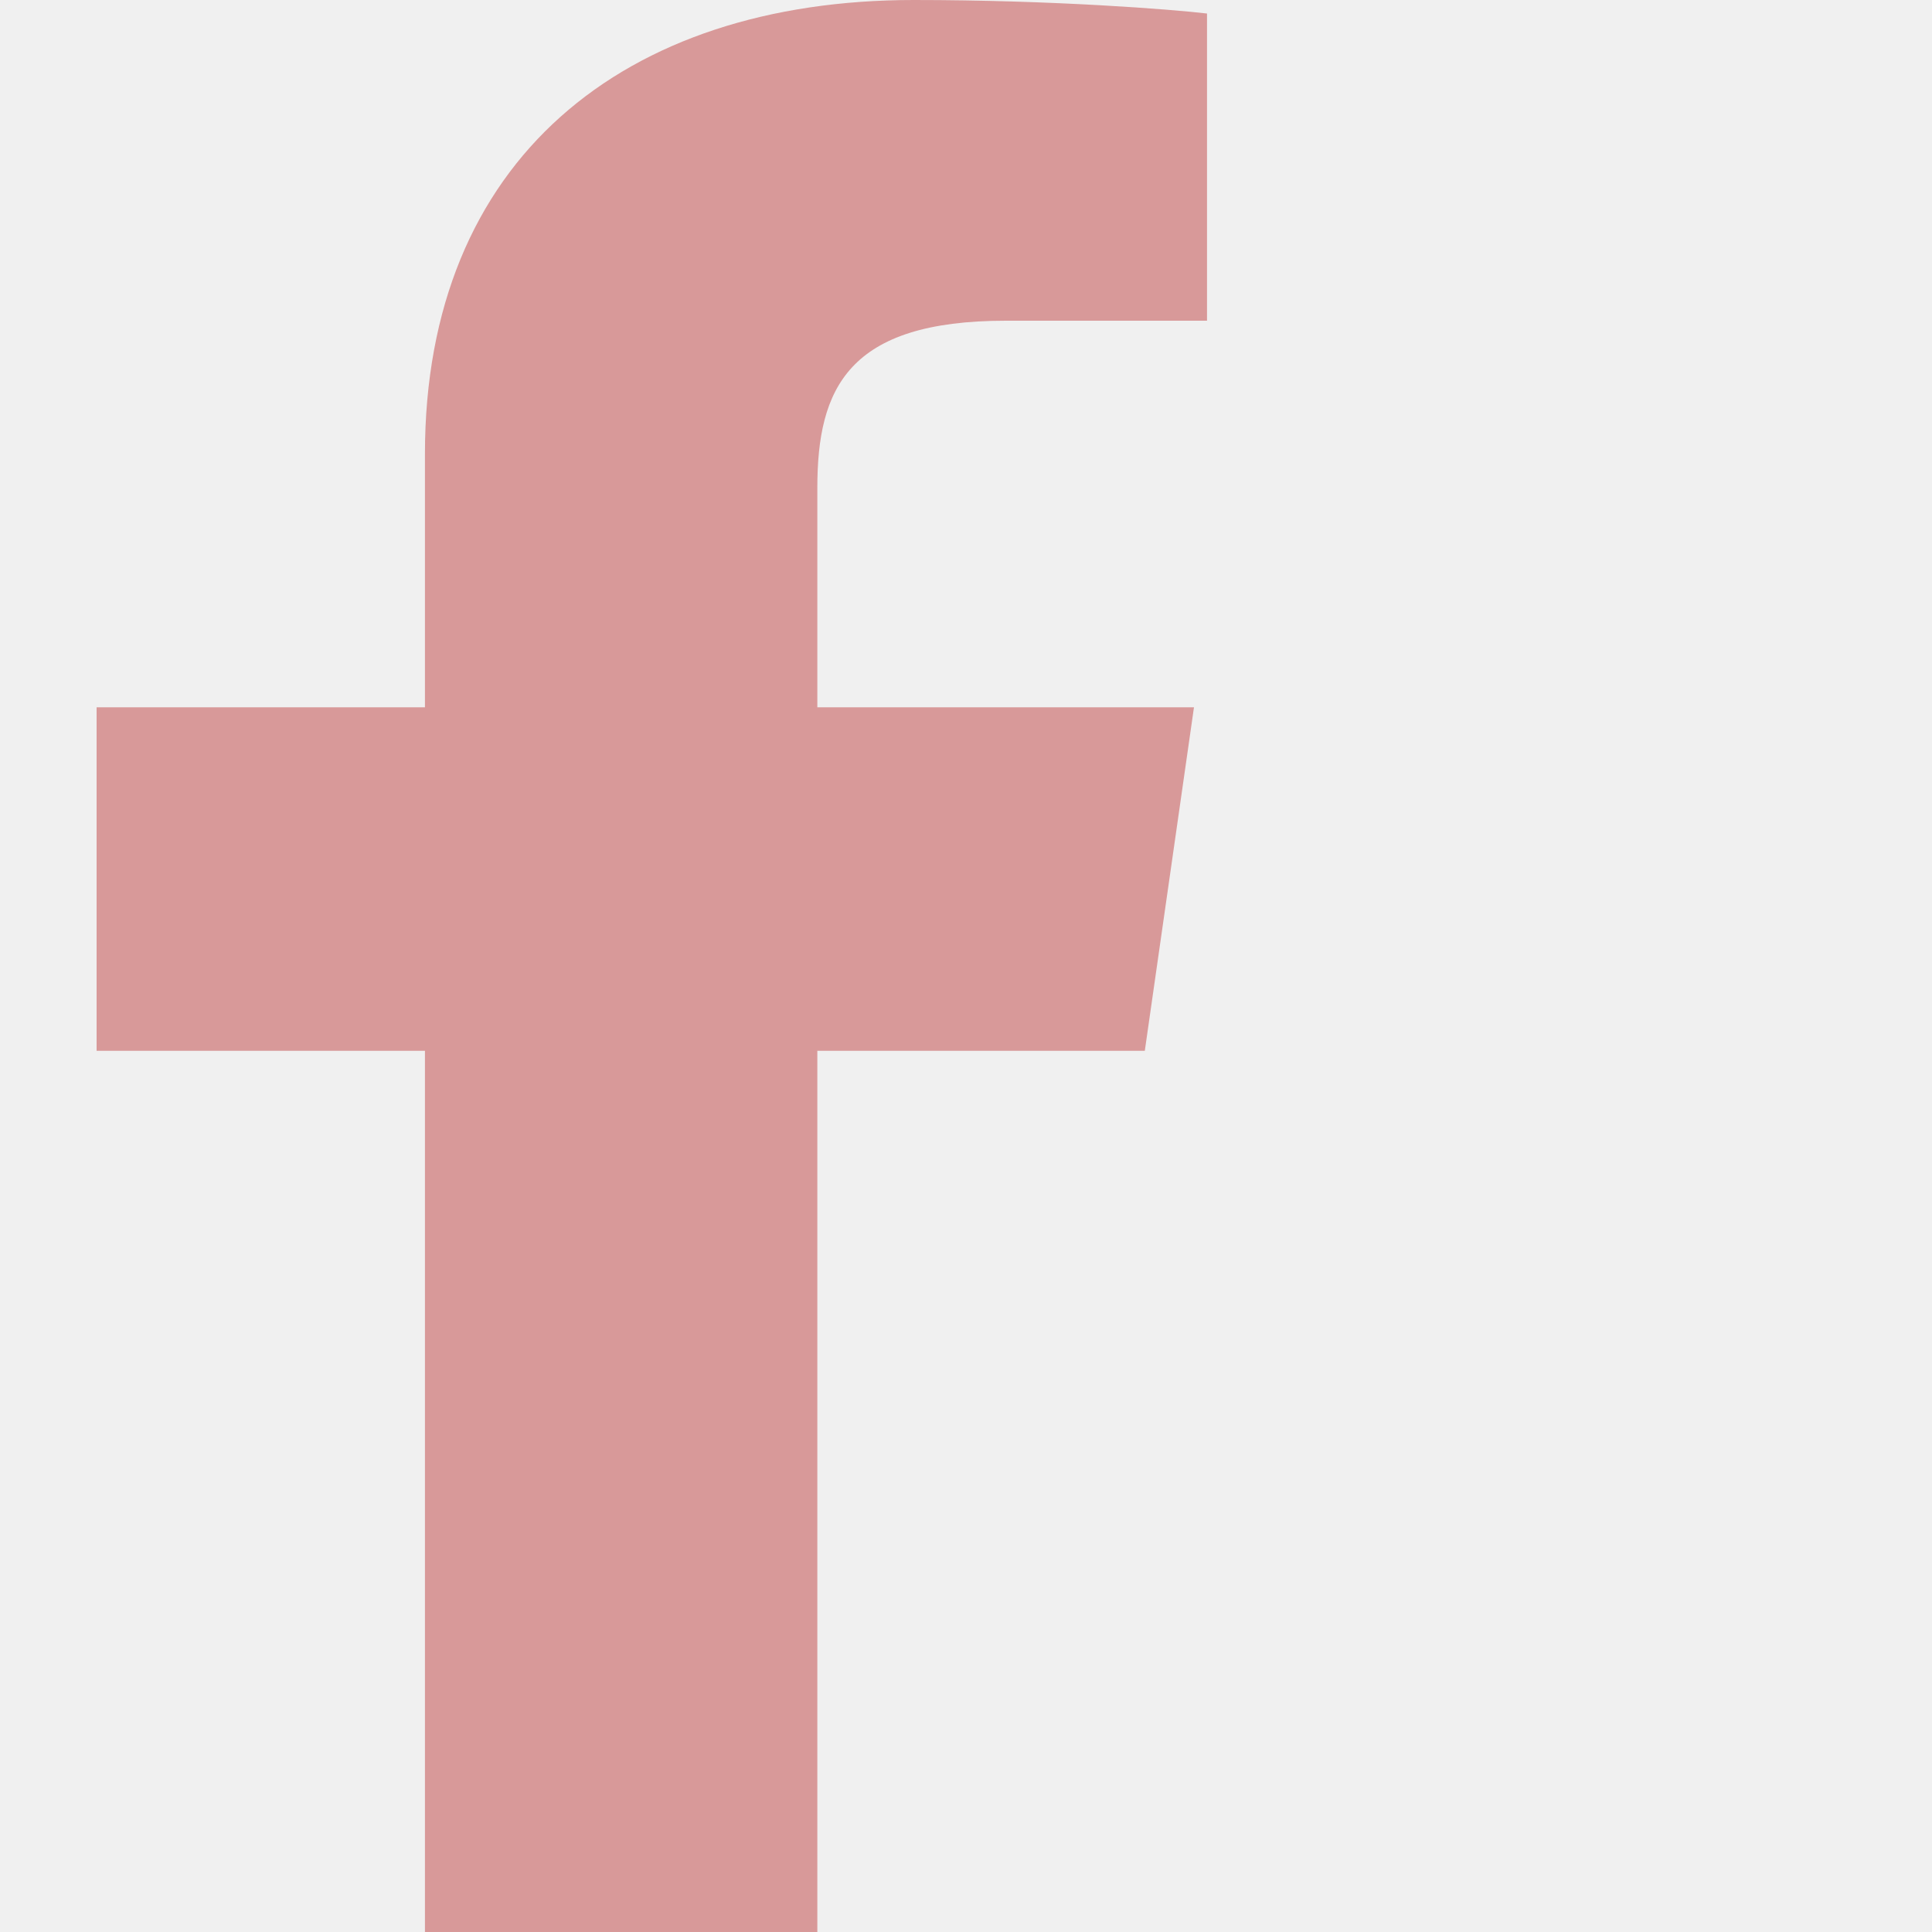
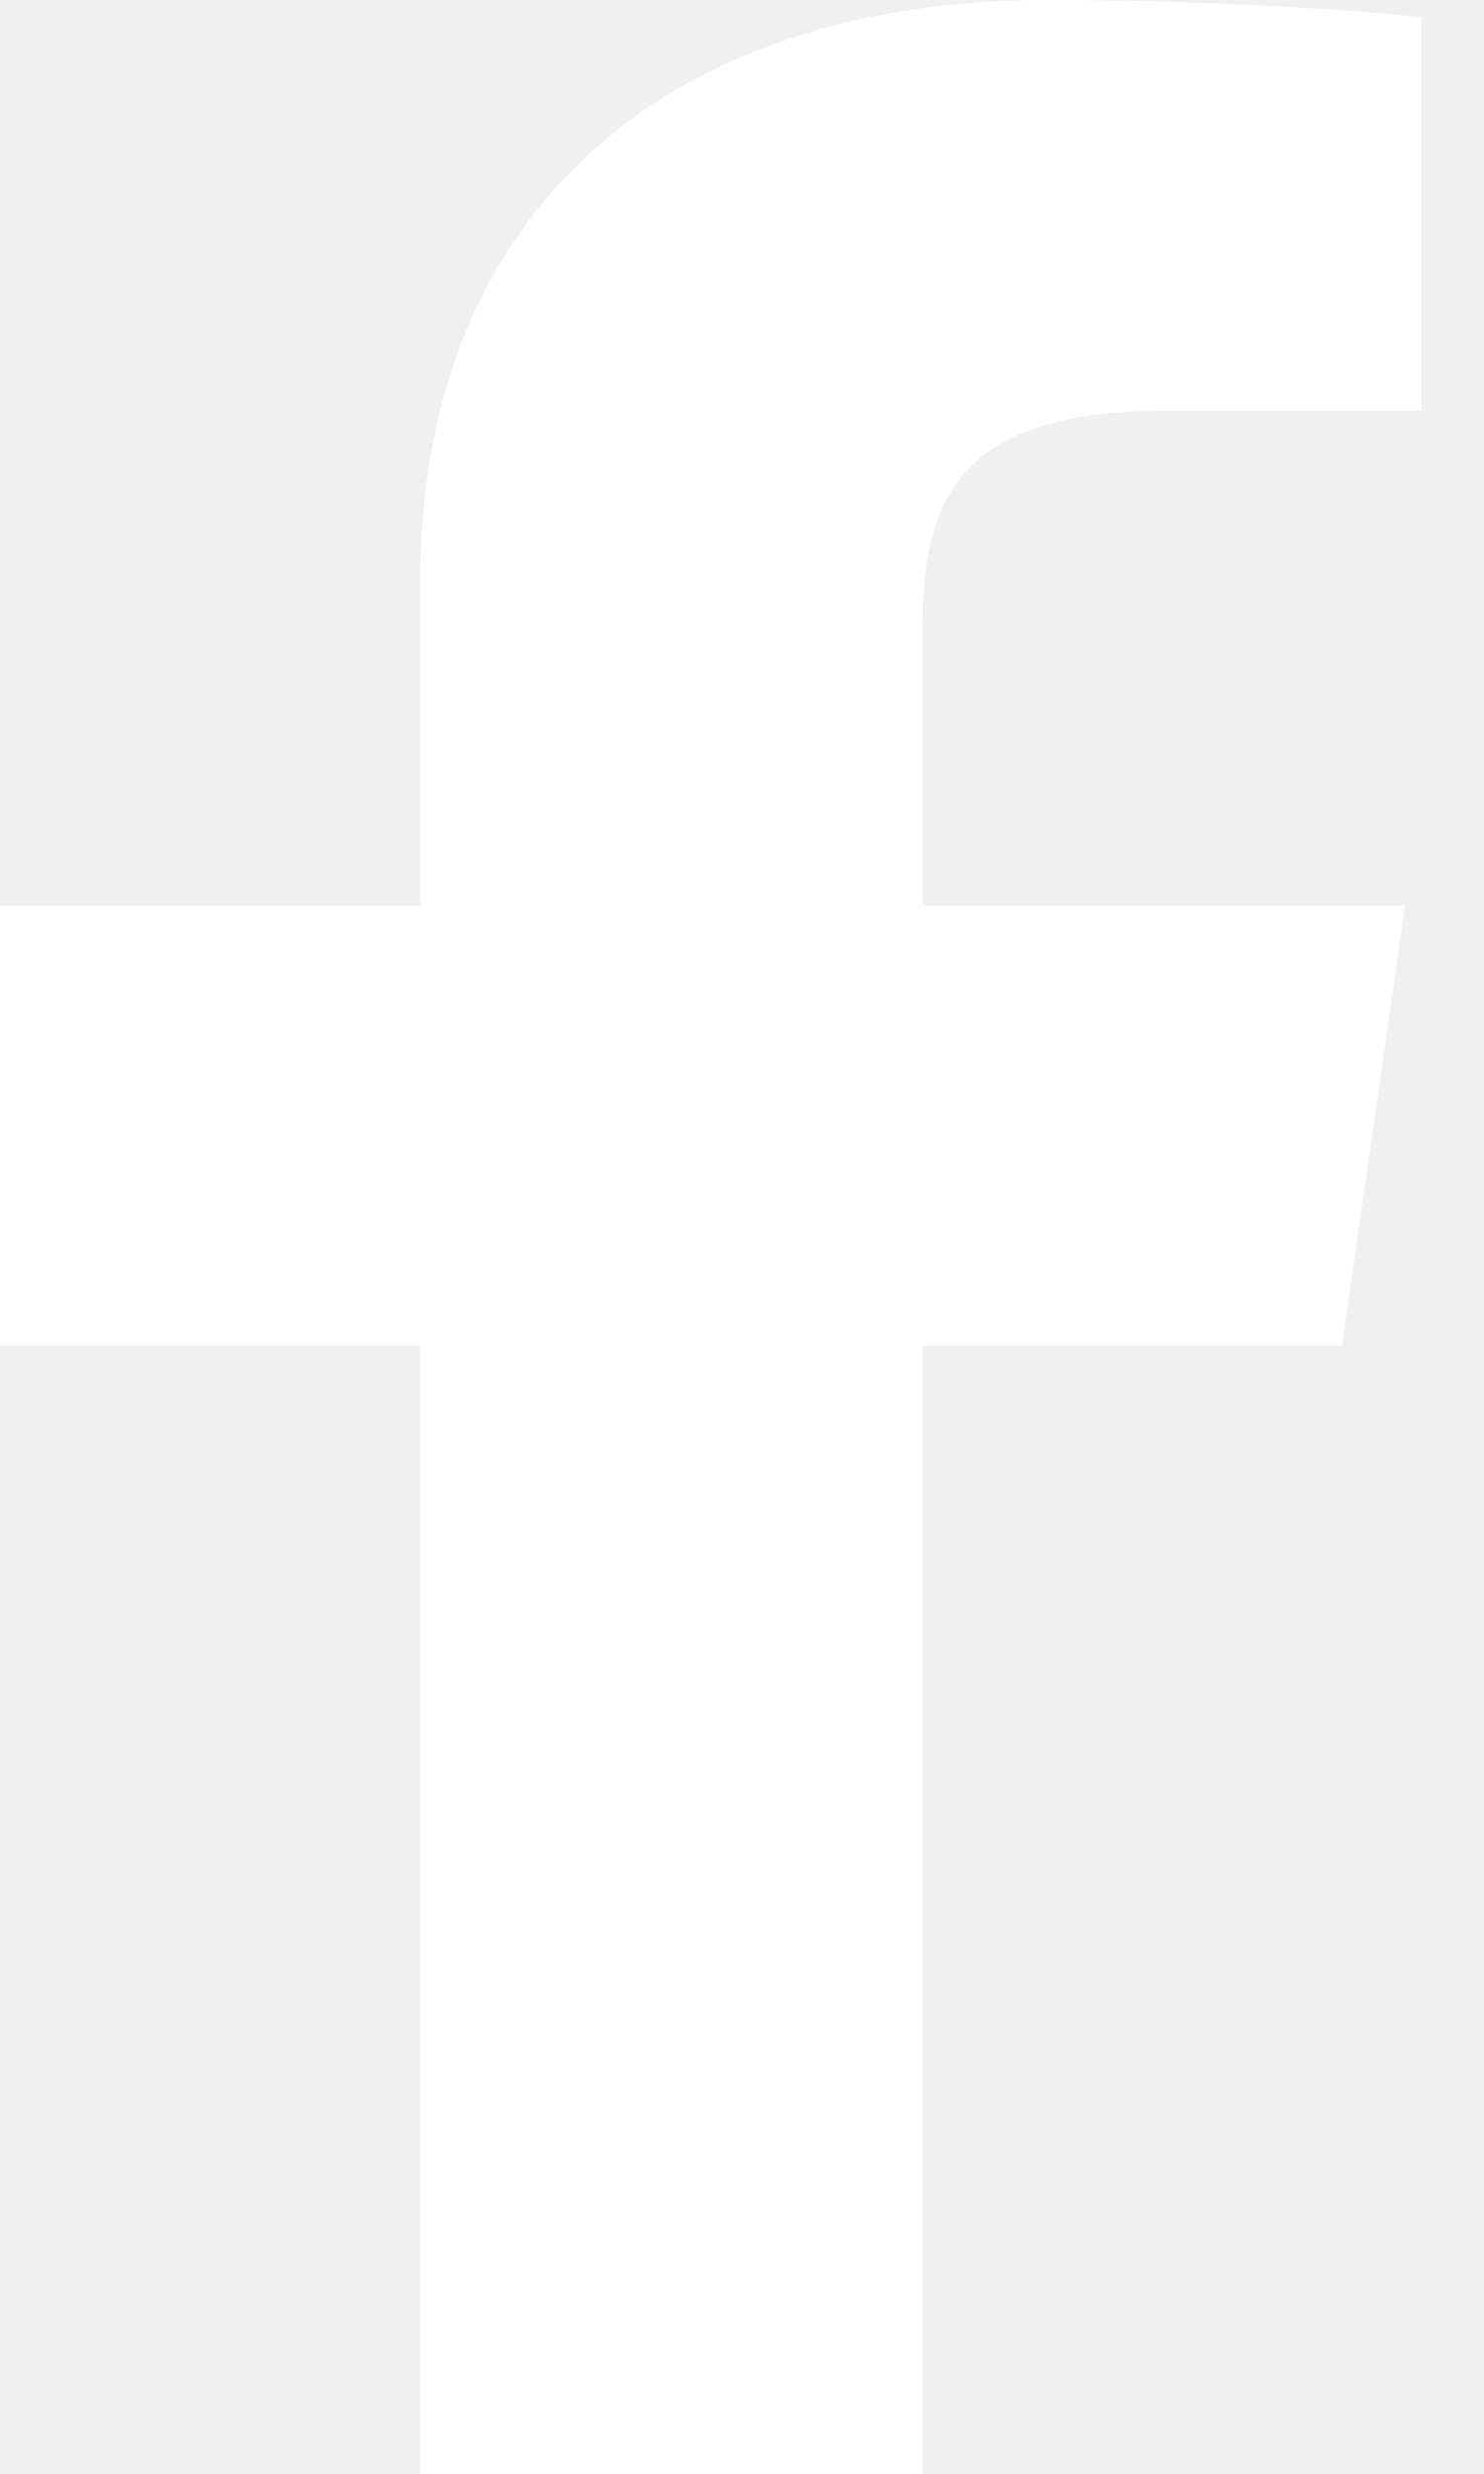
- <svg xmlns="http://www.w3.org/2000/svg" width="20" height="20" viewBox="0 0 20 20" fill="none">
-   <path d="M9.46 0C6.456 0 4.399 1.656 4.399 4.699V7.322H1V10.878H4.399V20H8.461V10.878H11.851L12.36 7.322H8.461V5.051C8.461 4.021 8.778 3.32 10.412 3.32H12.495V0.14C12.135 0.097 10.899 0 9.46 0Z" fill="#D89999" />
+ <svg xmlns="http://www.w3.org/2000/svg" width="12" height="20" viewBox="0 0 12 20" fill="none">
+   <path d="M8.46 0C5.456 0 3.399 1.656 3.399 4.699V7.322H0V10.878H3.399V20H7.461V10.878H10.851L11.36 7.322H7.461V5.051C7.461 4.021 7.778 3.32 9.412 3.32H11.495V0.14C11.135 0.097 9.899 0 8.46 0Z" fill="white" />
</svg>
